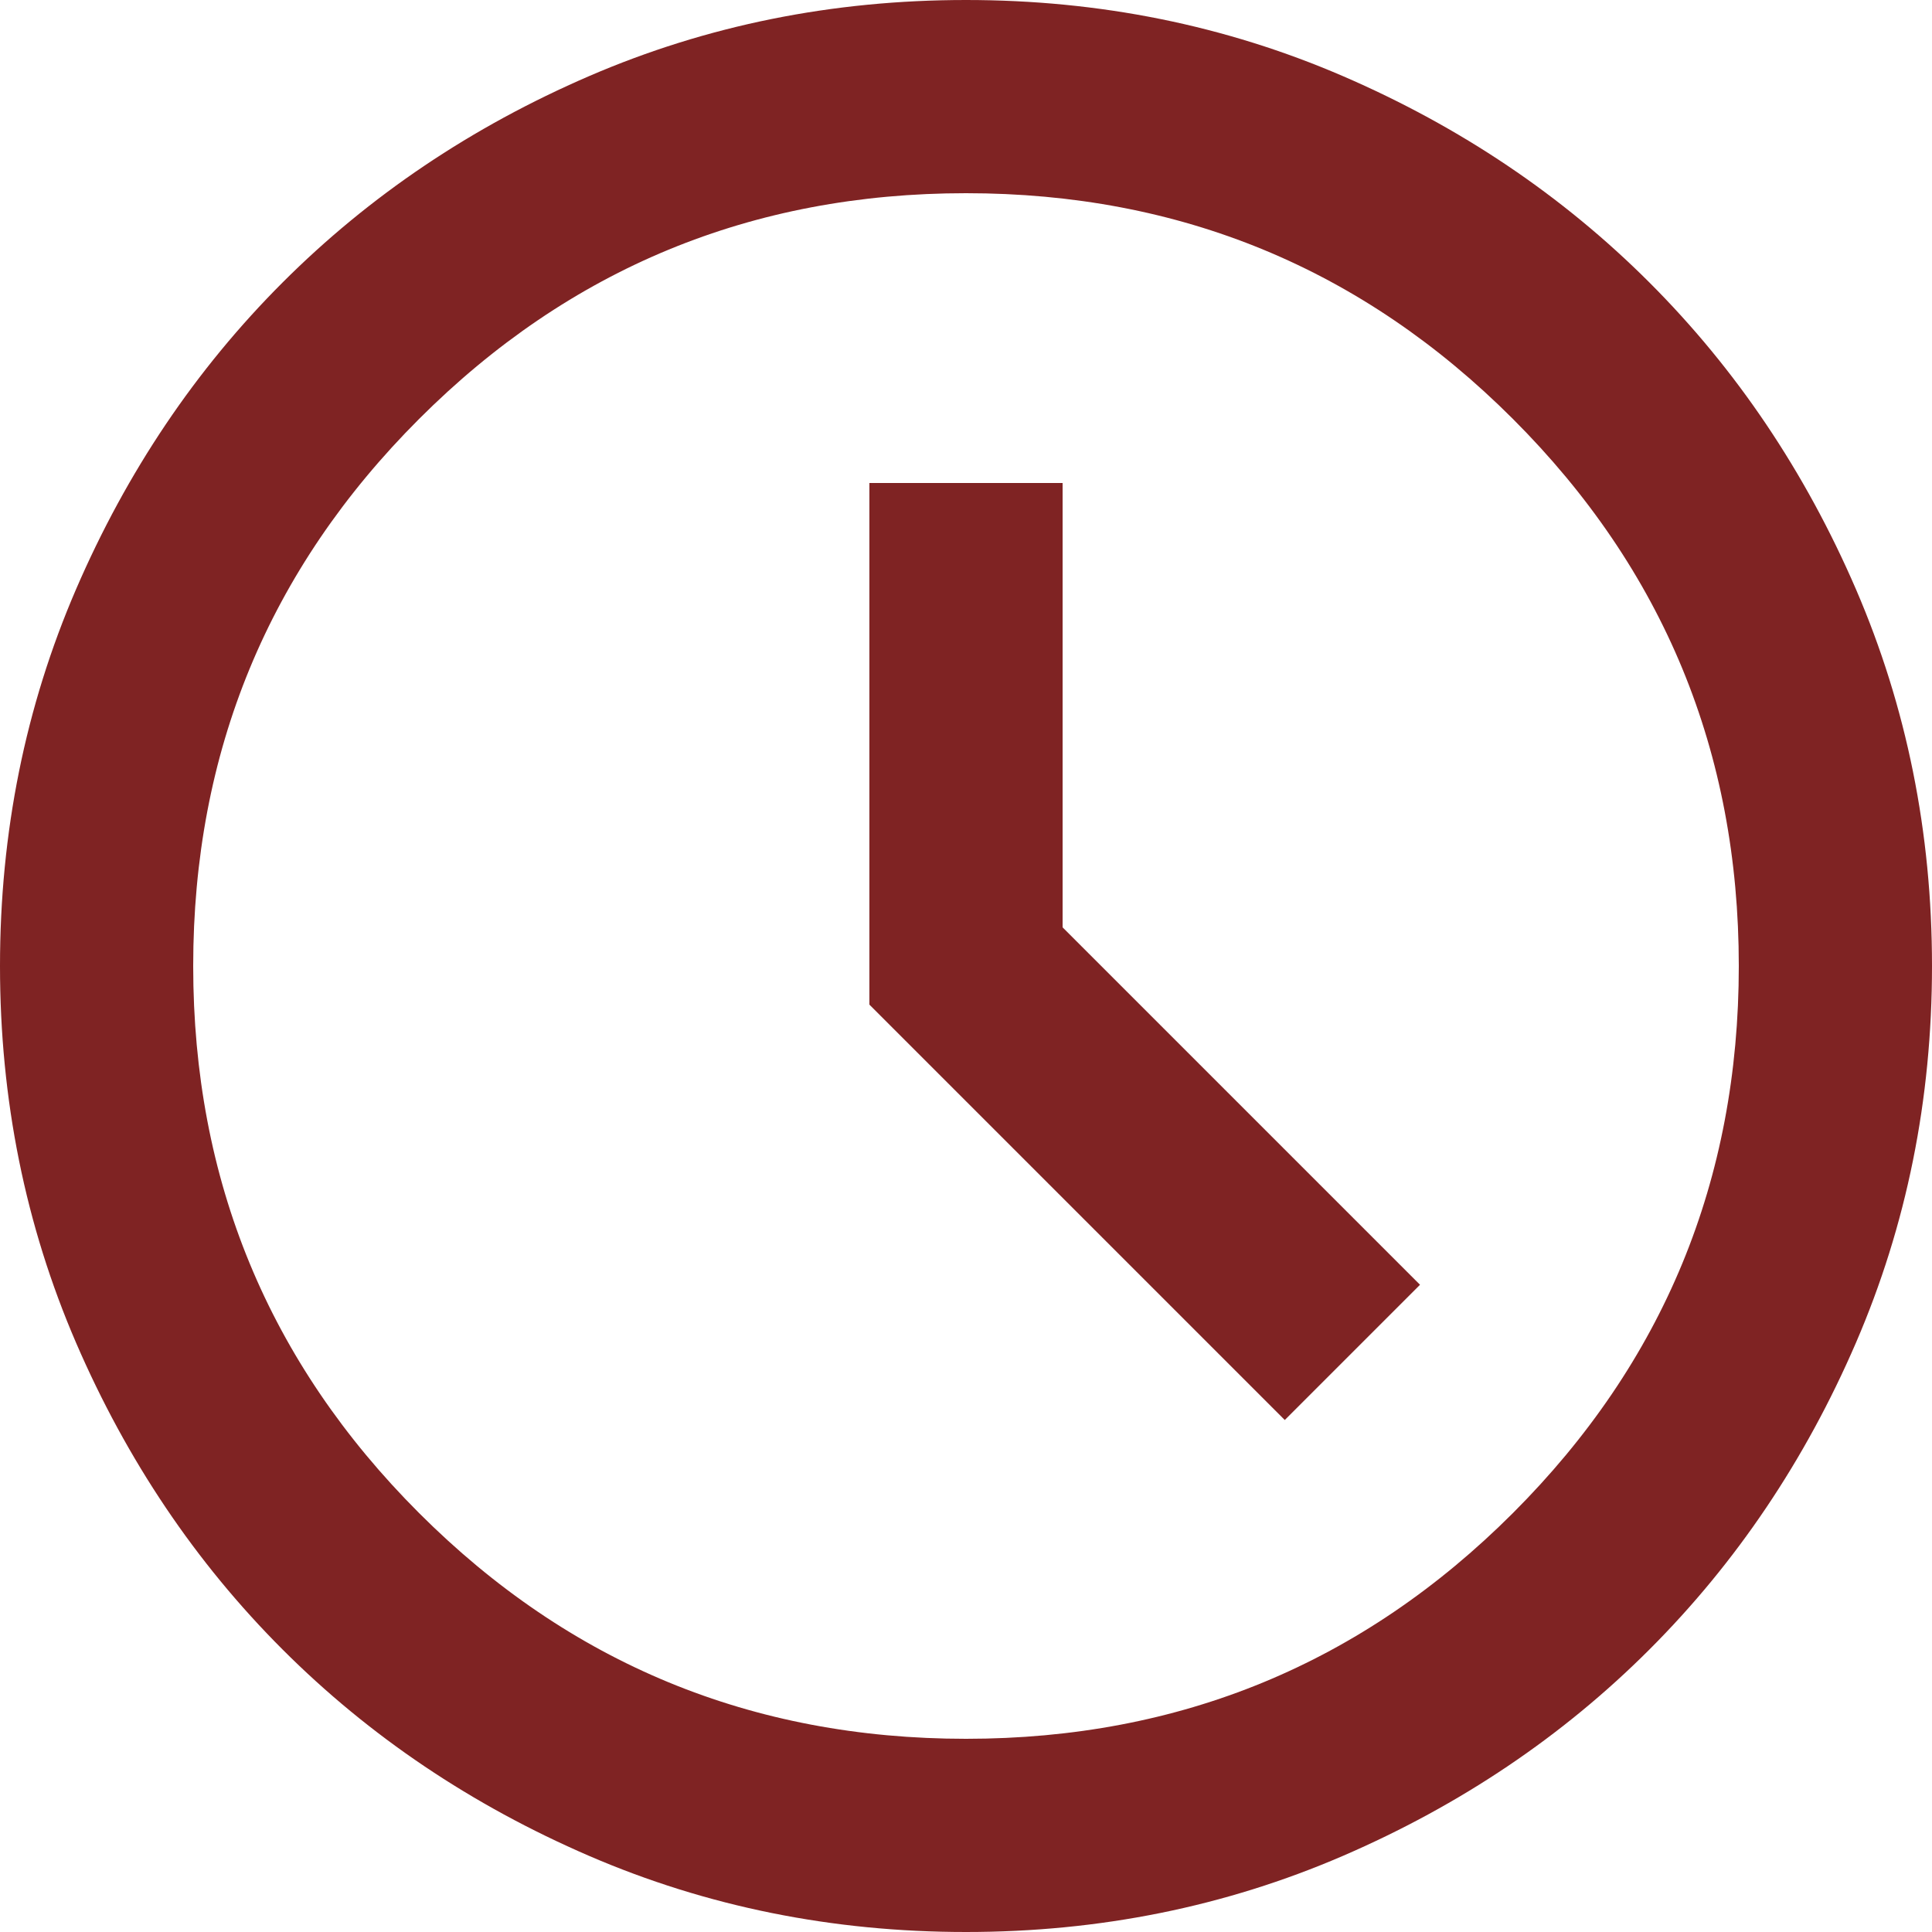
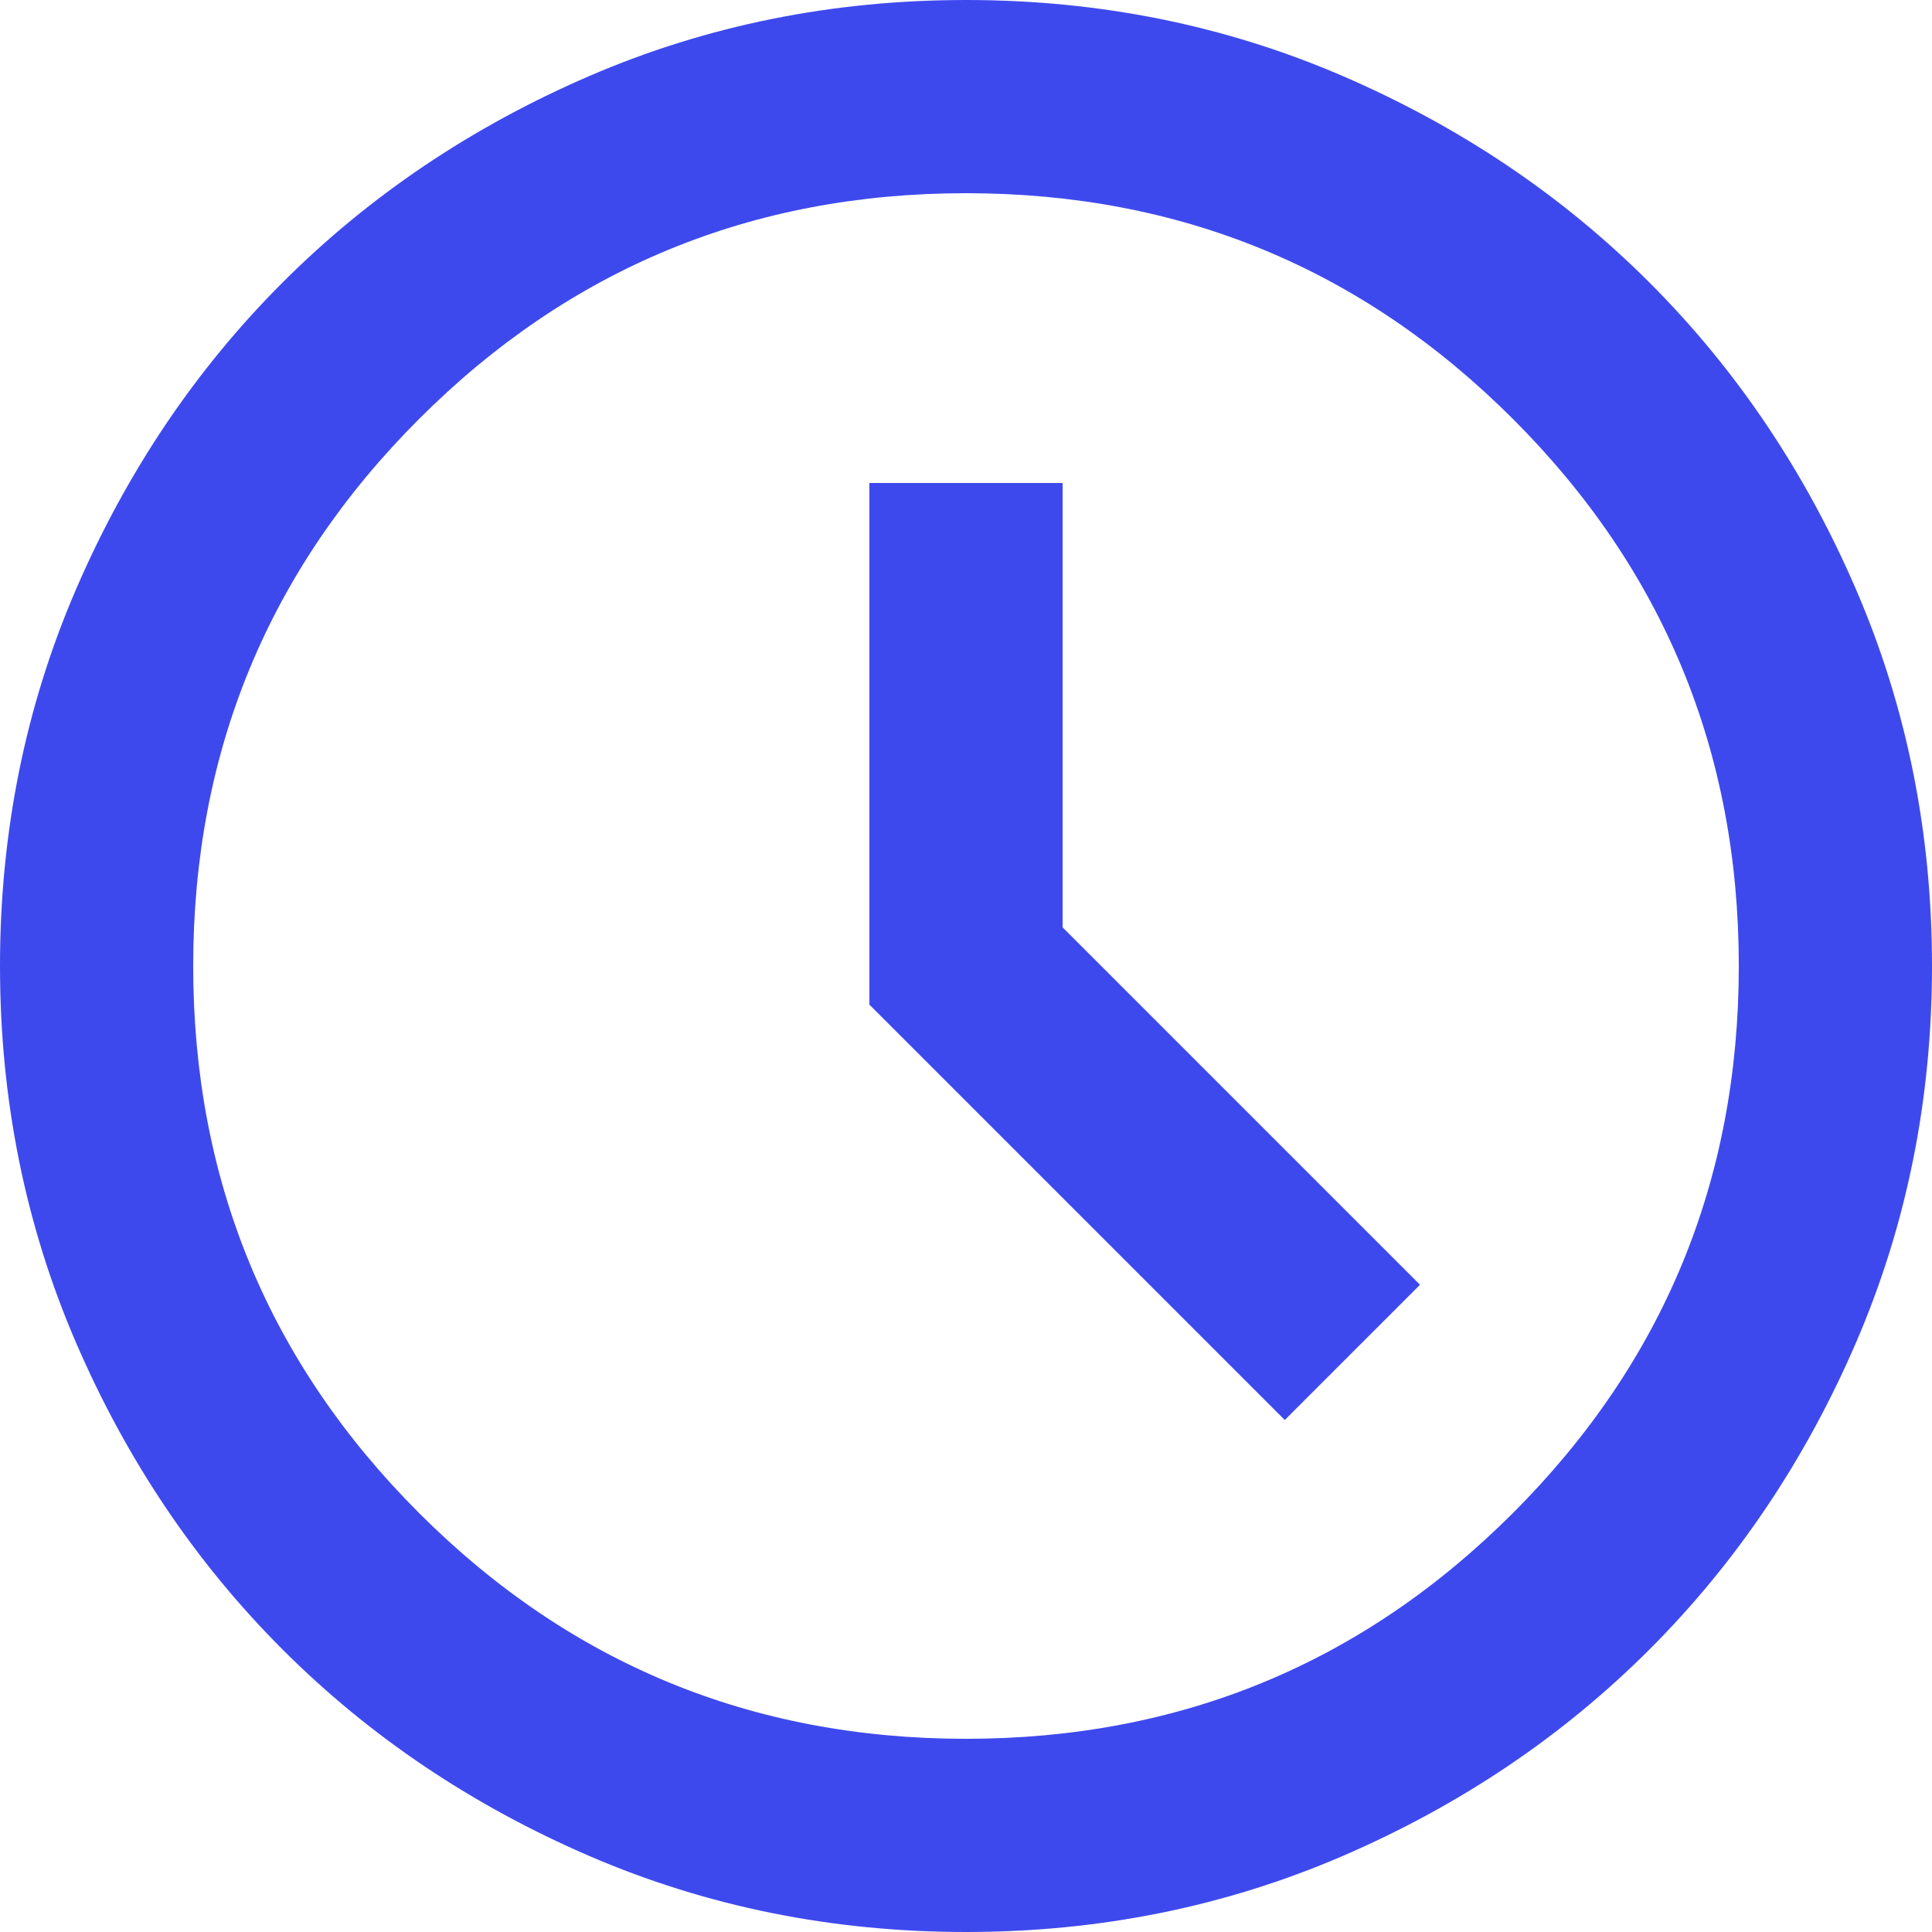
<svg xmlns="http://www.w3.org/2000/svg" width="25" height="25" viewBox="0 0 25 25" fill="none">
-   <path d="M16.625 18.375L18.375 16.625L13.75 12V6.25H11.25V13L16.625 18.375ZM12.5 25C10.771 25 9.146 24.672 7.625 24.016C6.104 23.359 4.781 22.469 3.656 21.344C2.531 20.219 1.641 18.896 0.984 17.375C0.328 15.854 0 14.229 0 12.5C0 10.771 0.328 9.146 0.984 7.625C1.641 6.104 2.531 4.781 3.656 3.656C4.781 2.531 6.104 1.641 7.625 0.984C9.146 0.328 10.771 0 12.5 0C14.229 0 15.854 0.328 17.375 0.984C18.896 1.641 20.219 2.531 21.344 3.656C22.469 4.781 23.359 6.104 24.016 7.625C24.672 9.146 25 10.771 25 12.5C25 14.229 24.672 15.854 24.016 17.375C23.359 18.896 22.469 20.219 21.344 21.344C20.219 22.469 18.896 23.359 17.375 24.016C15.854 24.672 14.229 25 12.5 25ZM12.5 22.5C15.271 22.5 17.63 21.526 19.578 19.578C21.526 17.63 22.5 15.271 22.5 12.5C22.5 9.729 21.526 7.37 19.578 5.422C17.63 3.474 15.271 2.5 12.5 2.5C9.729 2.5 7.37 3.474 5.422 5.422C3.474 7.37 2.5 9.729 2.5 12.5C2.5 15.271 3.474 17.63 5.422 19.578C7.37 21.526 9.729 22.5 12.5 22.5Z" fill="#7F2323" />
+   <path d="M16.625 18.375L18.375 16.625L13.75 12V6.25H11.25V13L16.625 18.375ZM12.5 25C10.771 25 9.146 24.672 7.625 24.016C6.104 23.359 4.781 22.469 3.656 21.344C2.531 20.219 1.641 18.896 0.984 17.375C0.328 15.854 0 14.229 0 12.5C0 10.771 0.328 9.146 0.984 7.625C1.641 6.104 2.531 4.781 3.656 3.656C4.781 2.531 6.104 1.641 7.625 0.984C9.146 0.328 10.771 0 12.5 0C14.229 0 15.854 0.328 17.375 0.984C18.896 1.641 20.219 2.531 21.344 3.656C22.469 4.781 23.359 6.104 24.016 7.625C24.672 9.146 25 10.771 25 12.5C25 14.229 24.672 15.854 24.016 17.375C23.359 18.896 22.469 20.219 21.344 21.344C20.219 22.469 18.896 23.359 17.375 24.016C15.854 24.672 14.229 25 12.5 25ZM12.5 22.5C15.271 22.5 17.63 21.526 19.578 19.578C21.526 17.63 22.5 15.271 22.5 12.5C22.5 9.729 21.526 7.37 19.578 5.422C17.63 3.474 15.271 2.5 12.5 2.5C9.729 2.5 7.37 3.474 5.422 5.422C3.474 7.37 2.5 9.729 2.5 12.5C2.5 15.271 3.474 17.63 5.422 19.578C7.37 21.526 9.729 22.5 12.5 22.5Z" fill="#3E49ED" />
</svg>
